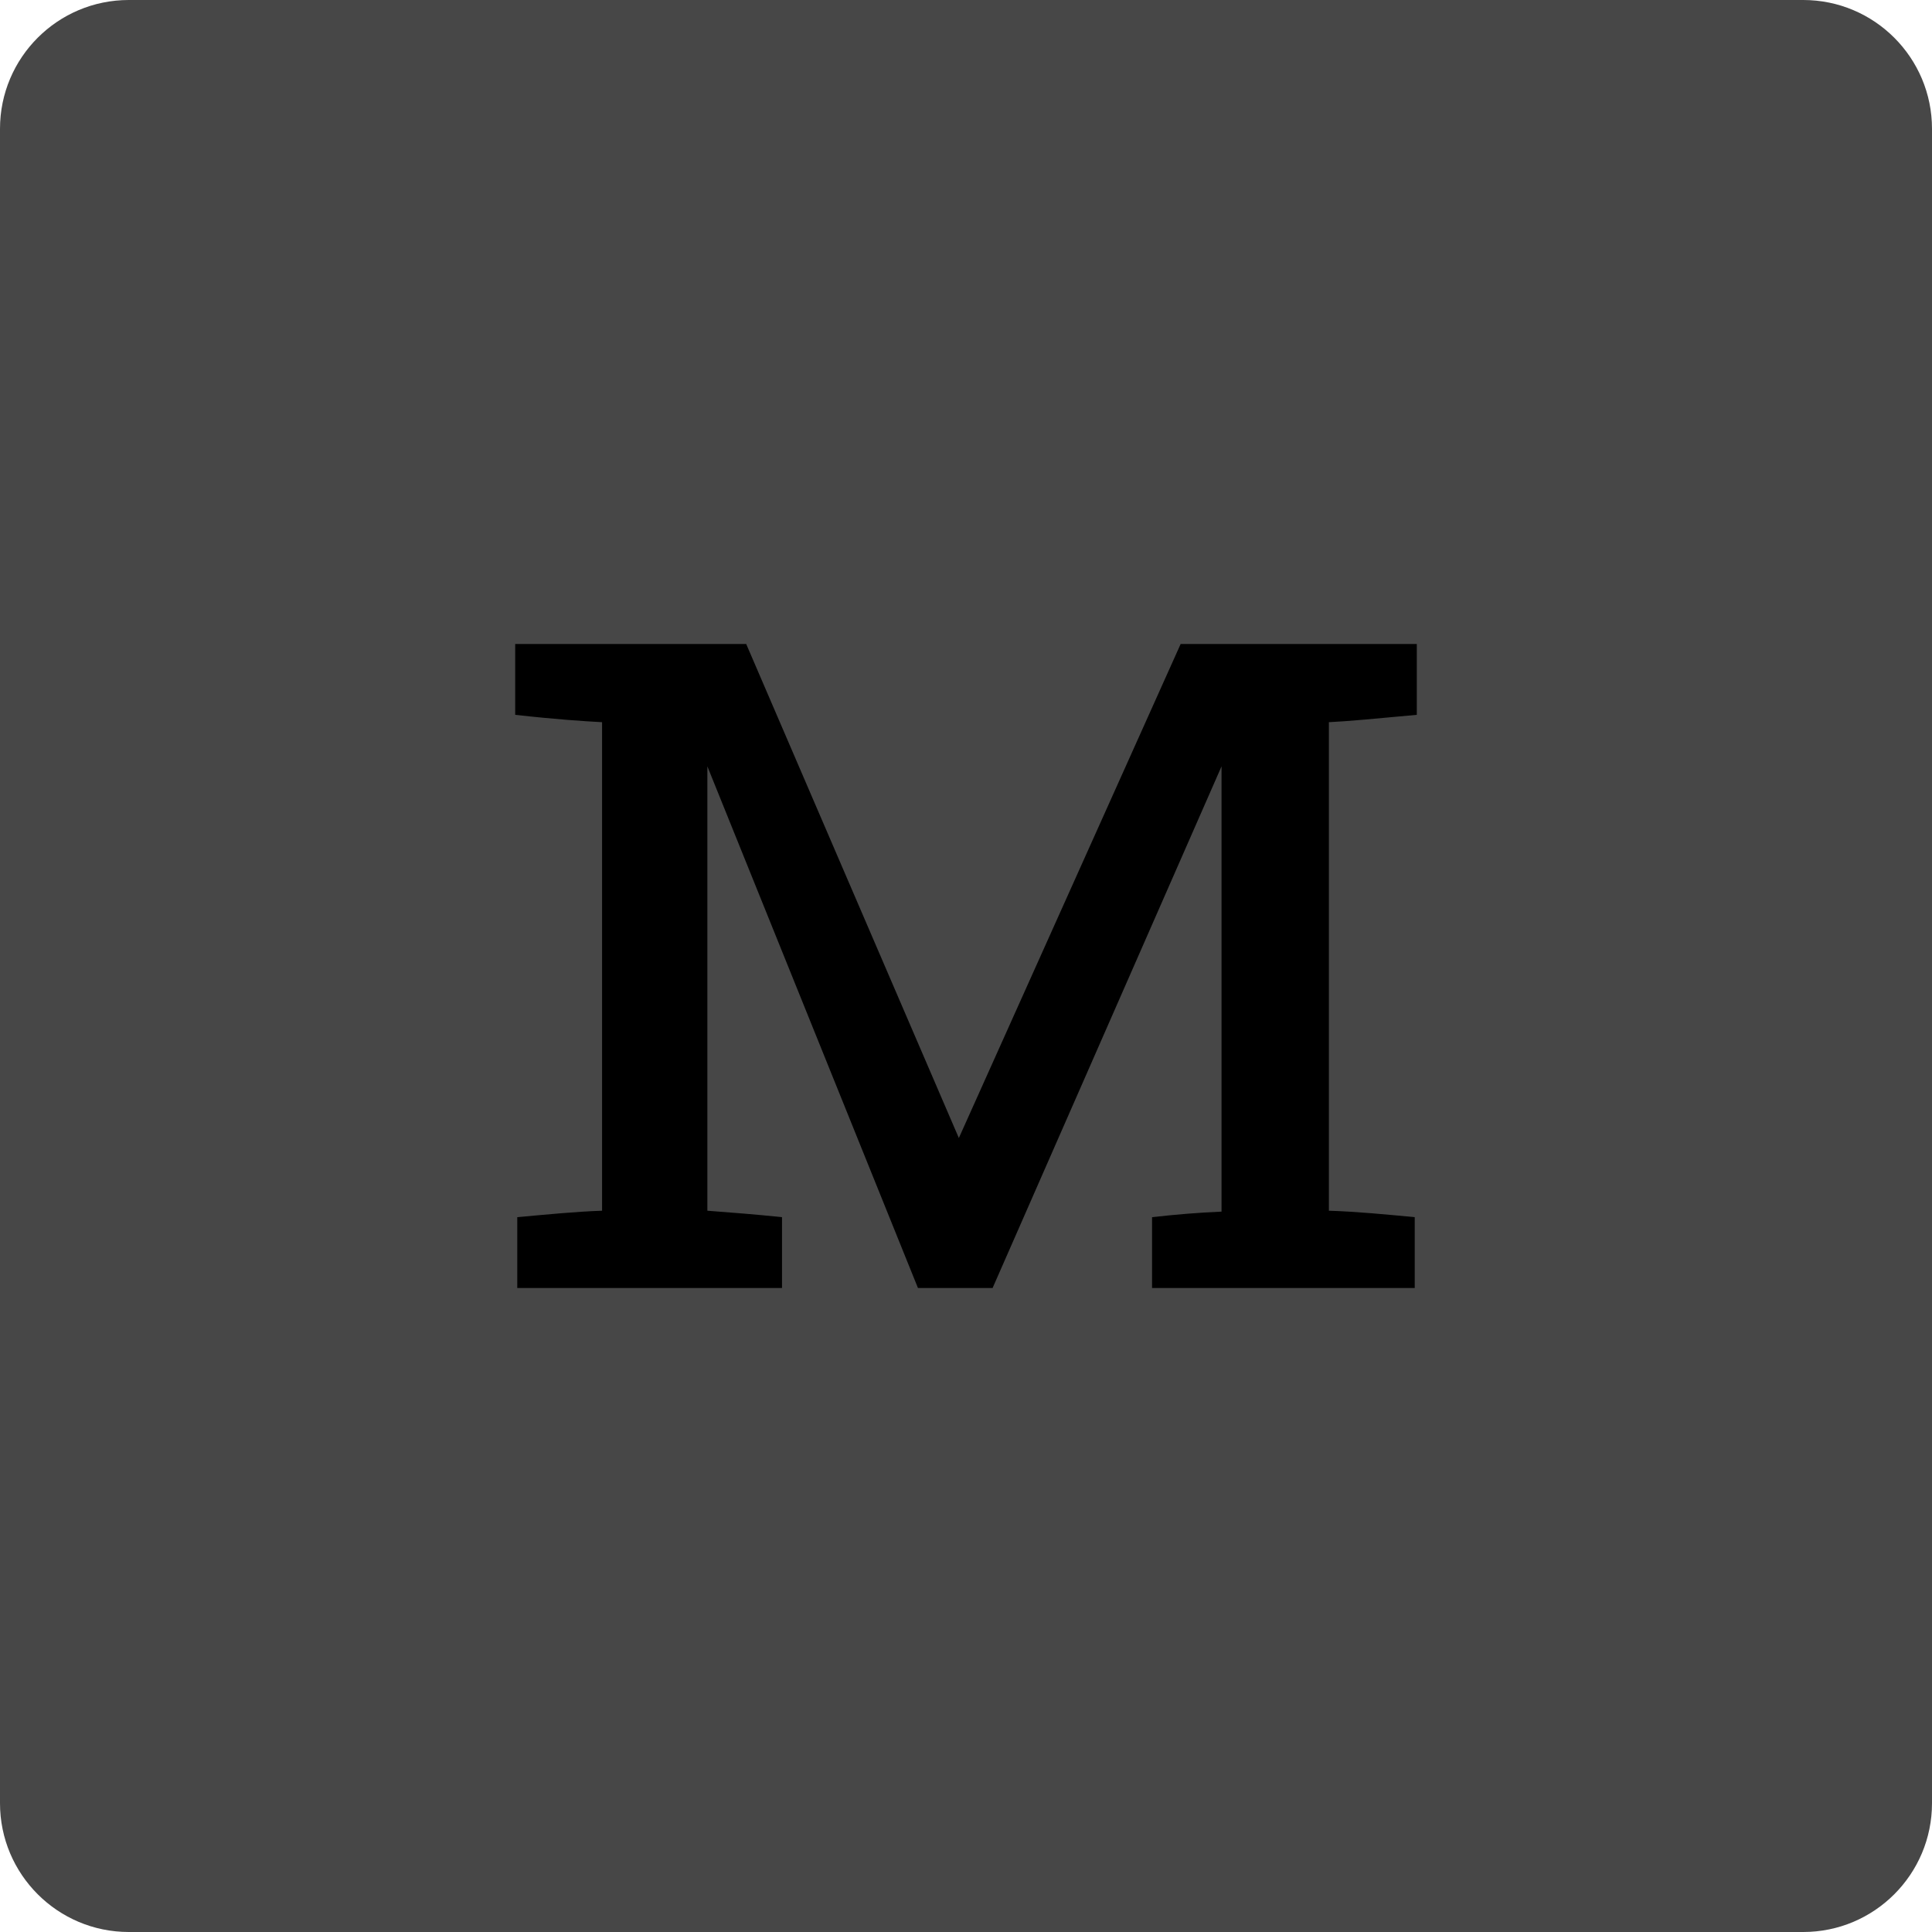
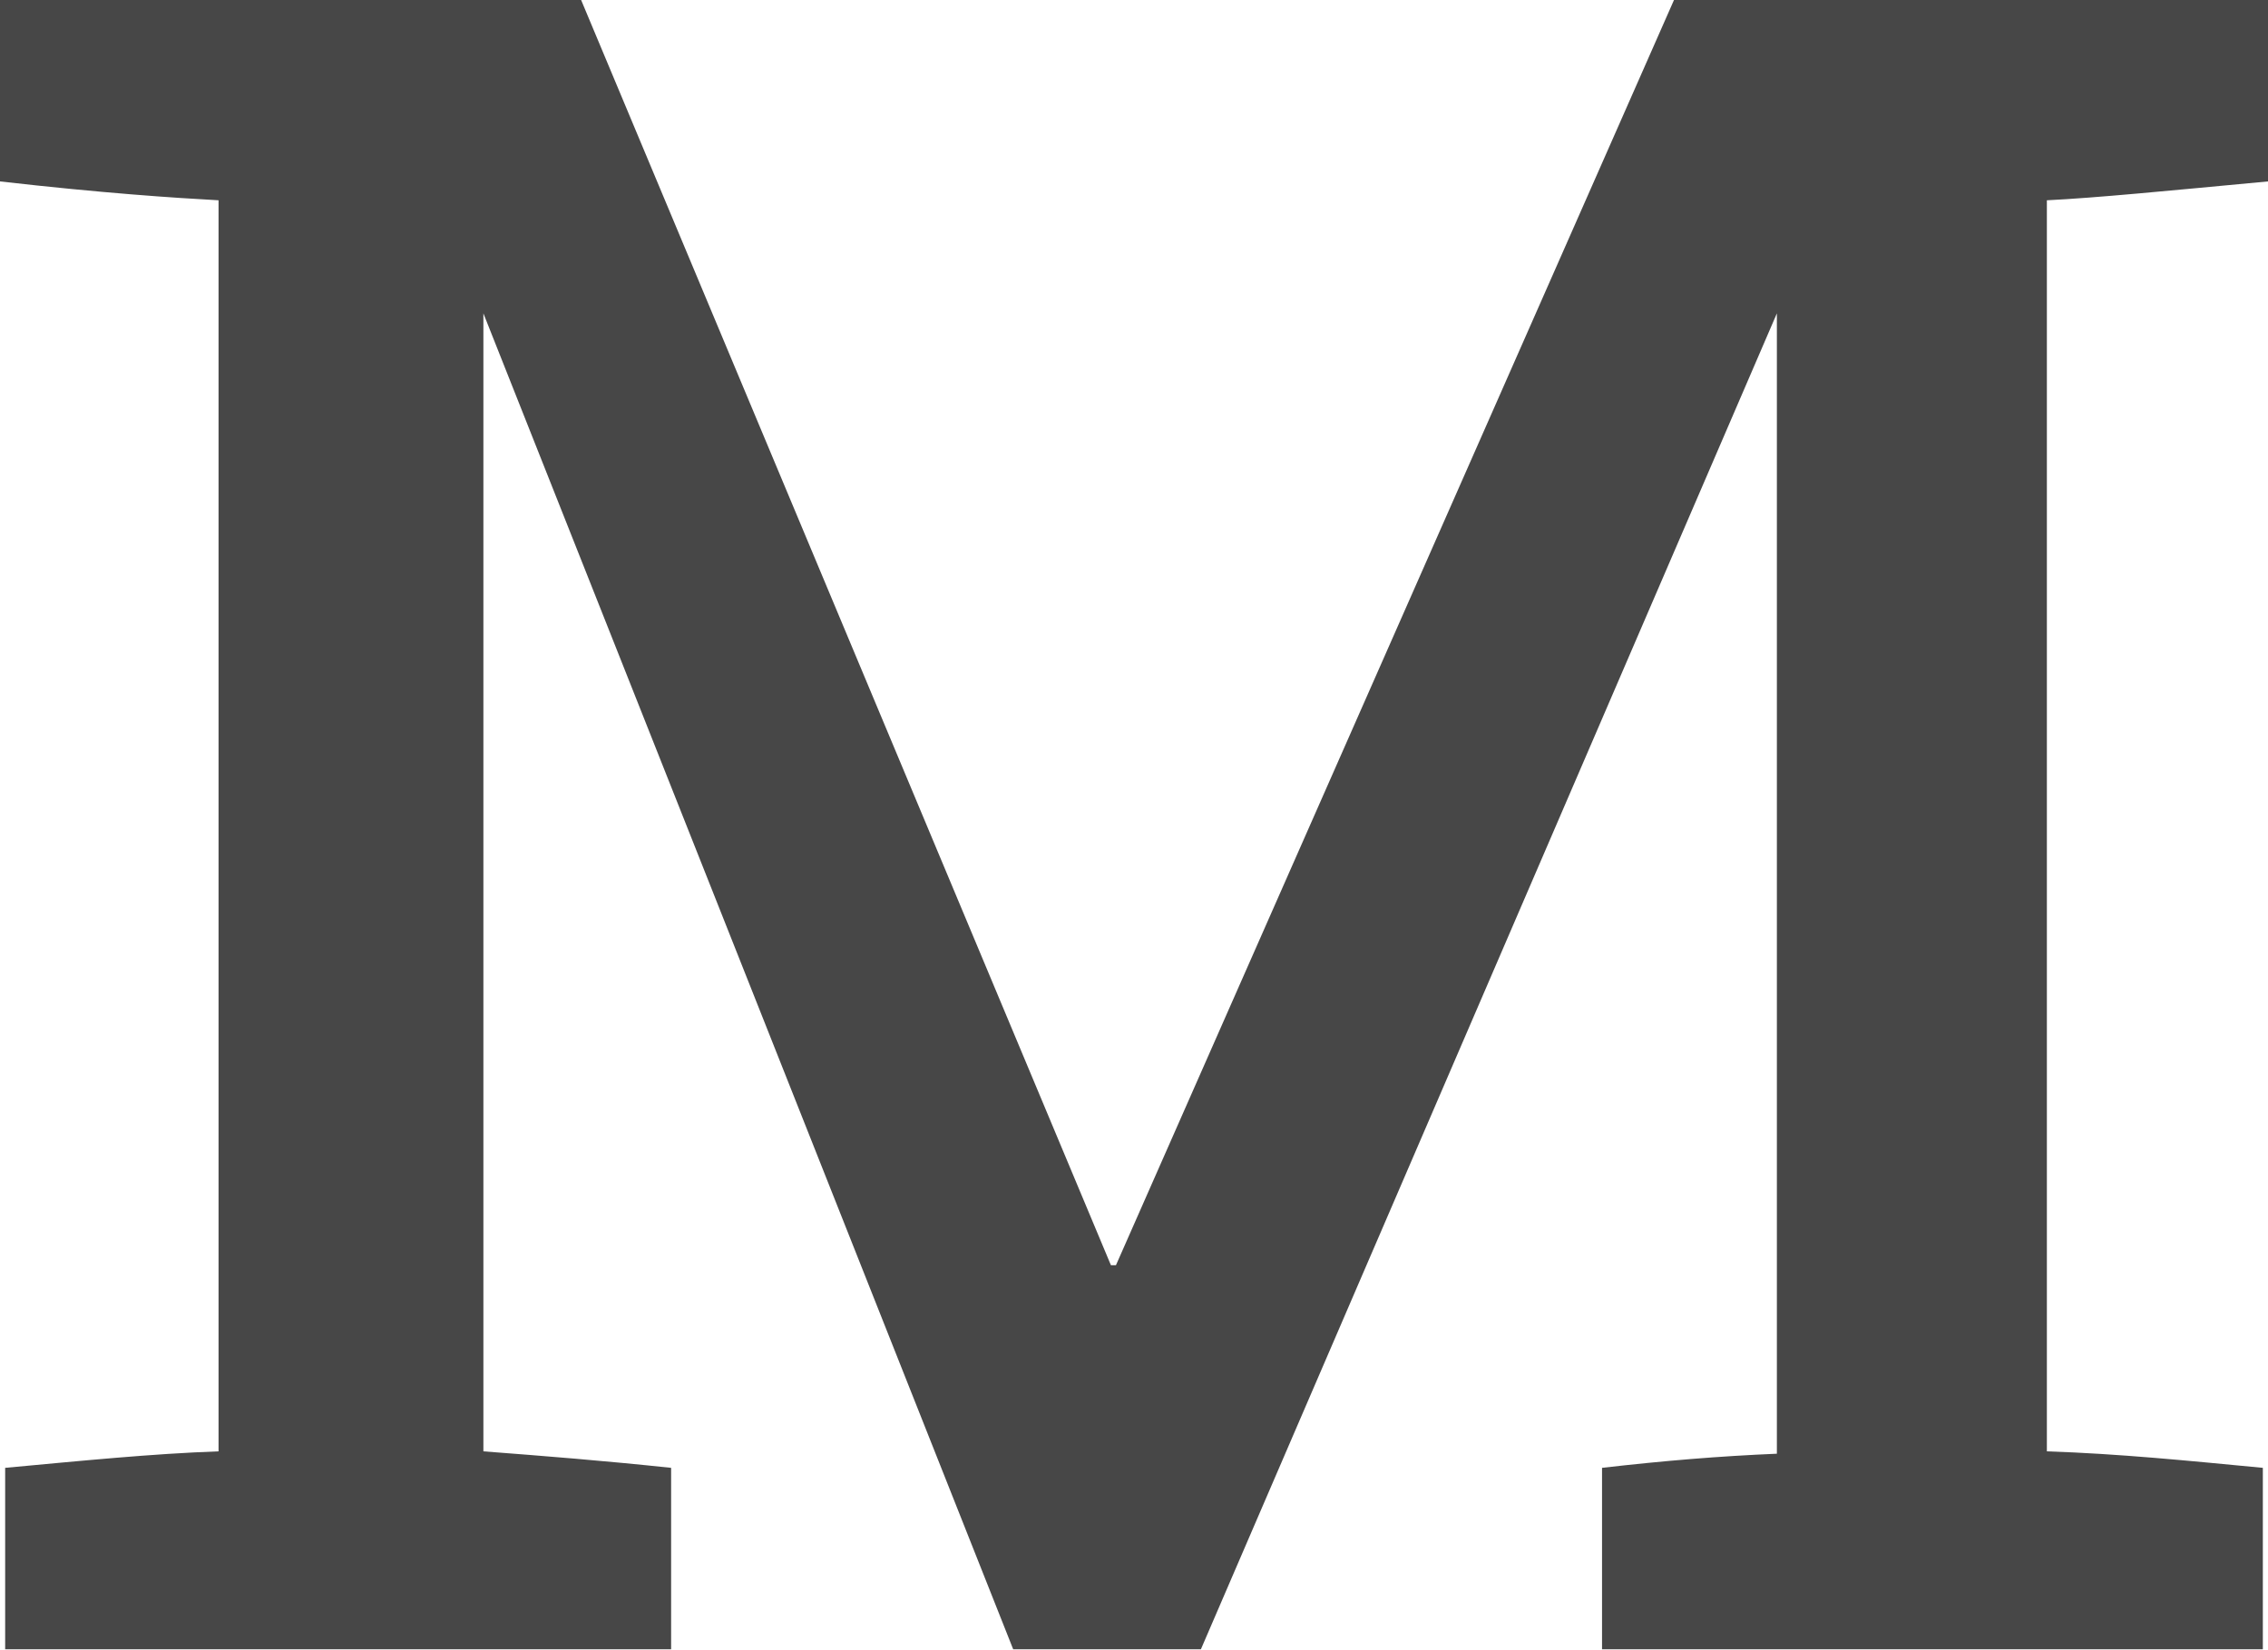
- <svg xmlns="http://www.w3.org/2000/svg" width="30px" height="30px" viewBox="0 0 30 30" version="1.1">
+ <svg xmlns="http://www.w3.org/2000/svg" width="22px" height="16px" viewBox="0 0 22 16" version="1.1">
  <defs />
  <g id="assets/icons" stroke="none" stroke-width="1" fill="none" fill-rule="evenodd">
-     <g id="edition-medium">
-       <rect id="Rectangle-11" fill="#474747" x="0" y="0" width="30" height="30" rx="2" />
-       <path d="M22,10 L18.333,10 L14.889,17.671 L11.587,10 L8,10 L8,11.1 C8.635,11.171 9.079,11.2 9.349,11.214 L9.349,18.8 C8.937,18.814 8.508,18.857 8.032,18.9 L8.032,20 L12.143,20 L12.143,18.9 C11.73,18.857 11.365,18.829 10.984,18.8 L10.984,11.9 L14.254,20 L15.413,20 L18.968,11.9 L18.968,18.814 C18.619,18.829 18.27,18.857 17.889,18.9 L17.889,20 L21.968,20 L21.968,18.9 C21.508,18.857 21.079,18.814 20.635,18.8 L20.635,11.214 C20.937,11.2 21.381,11.157 22,11.1 L22,10 Z" id="M" fill="currentColor" />
-     </g>
+     <path d="M22,0 L16.238,0 L10.825,12.274 L10.776,12.274 L5.637,0 L0,0 L0,1.76 C0.998,1.874 1.696,1.92 2.12,1.943 L2.12,14.08 C1.472,14.103 0.798,14.171 0.05,14.24 L0.05,16 L6.51,16 L6.51,14.24 C5.862,14.171 5.288,14.126 4.689,14.08 L4.689,3.04 L9.828,16 L11.649,16 L17.236,3.04 L17.236,14.103 C16.687,14.126 16.138,14.171 15.54,14.24 L15.54,16 L21.95,16 L21.95,14.24 C21.227,14.171 20.553,14.103 19.855,14.08 L19.855,1.943 C20.329,1.92 21.027,1.851 22,1.76 L22,0 Z" id="edition-medium" fill="#474747" />
  </g>
</svg>
